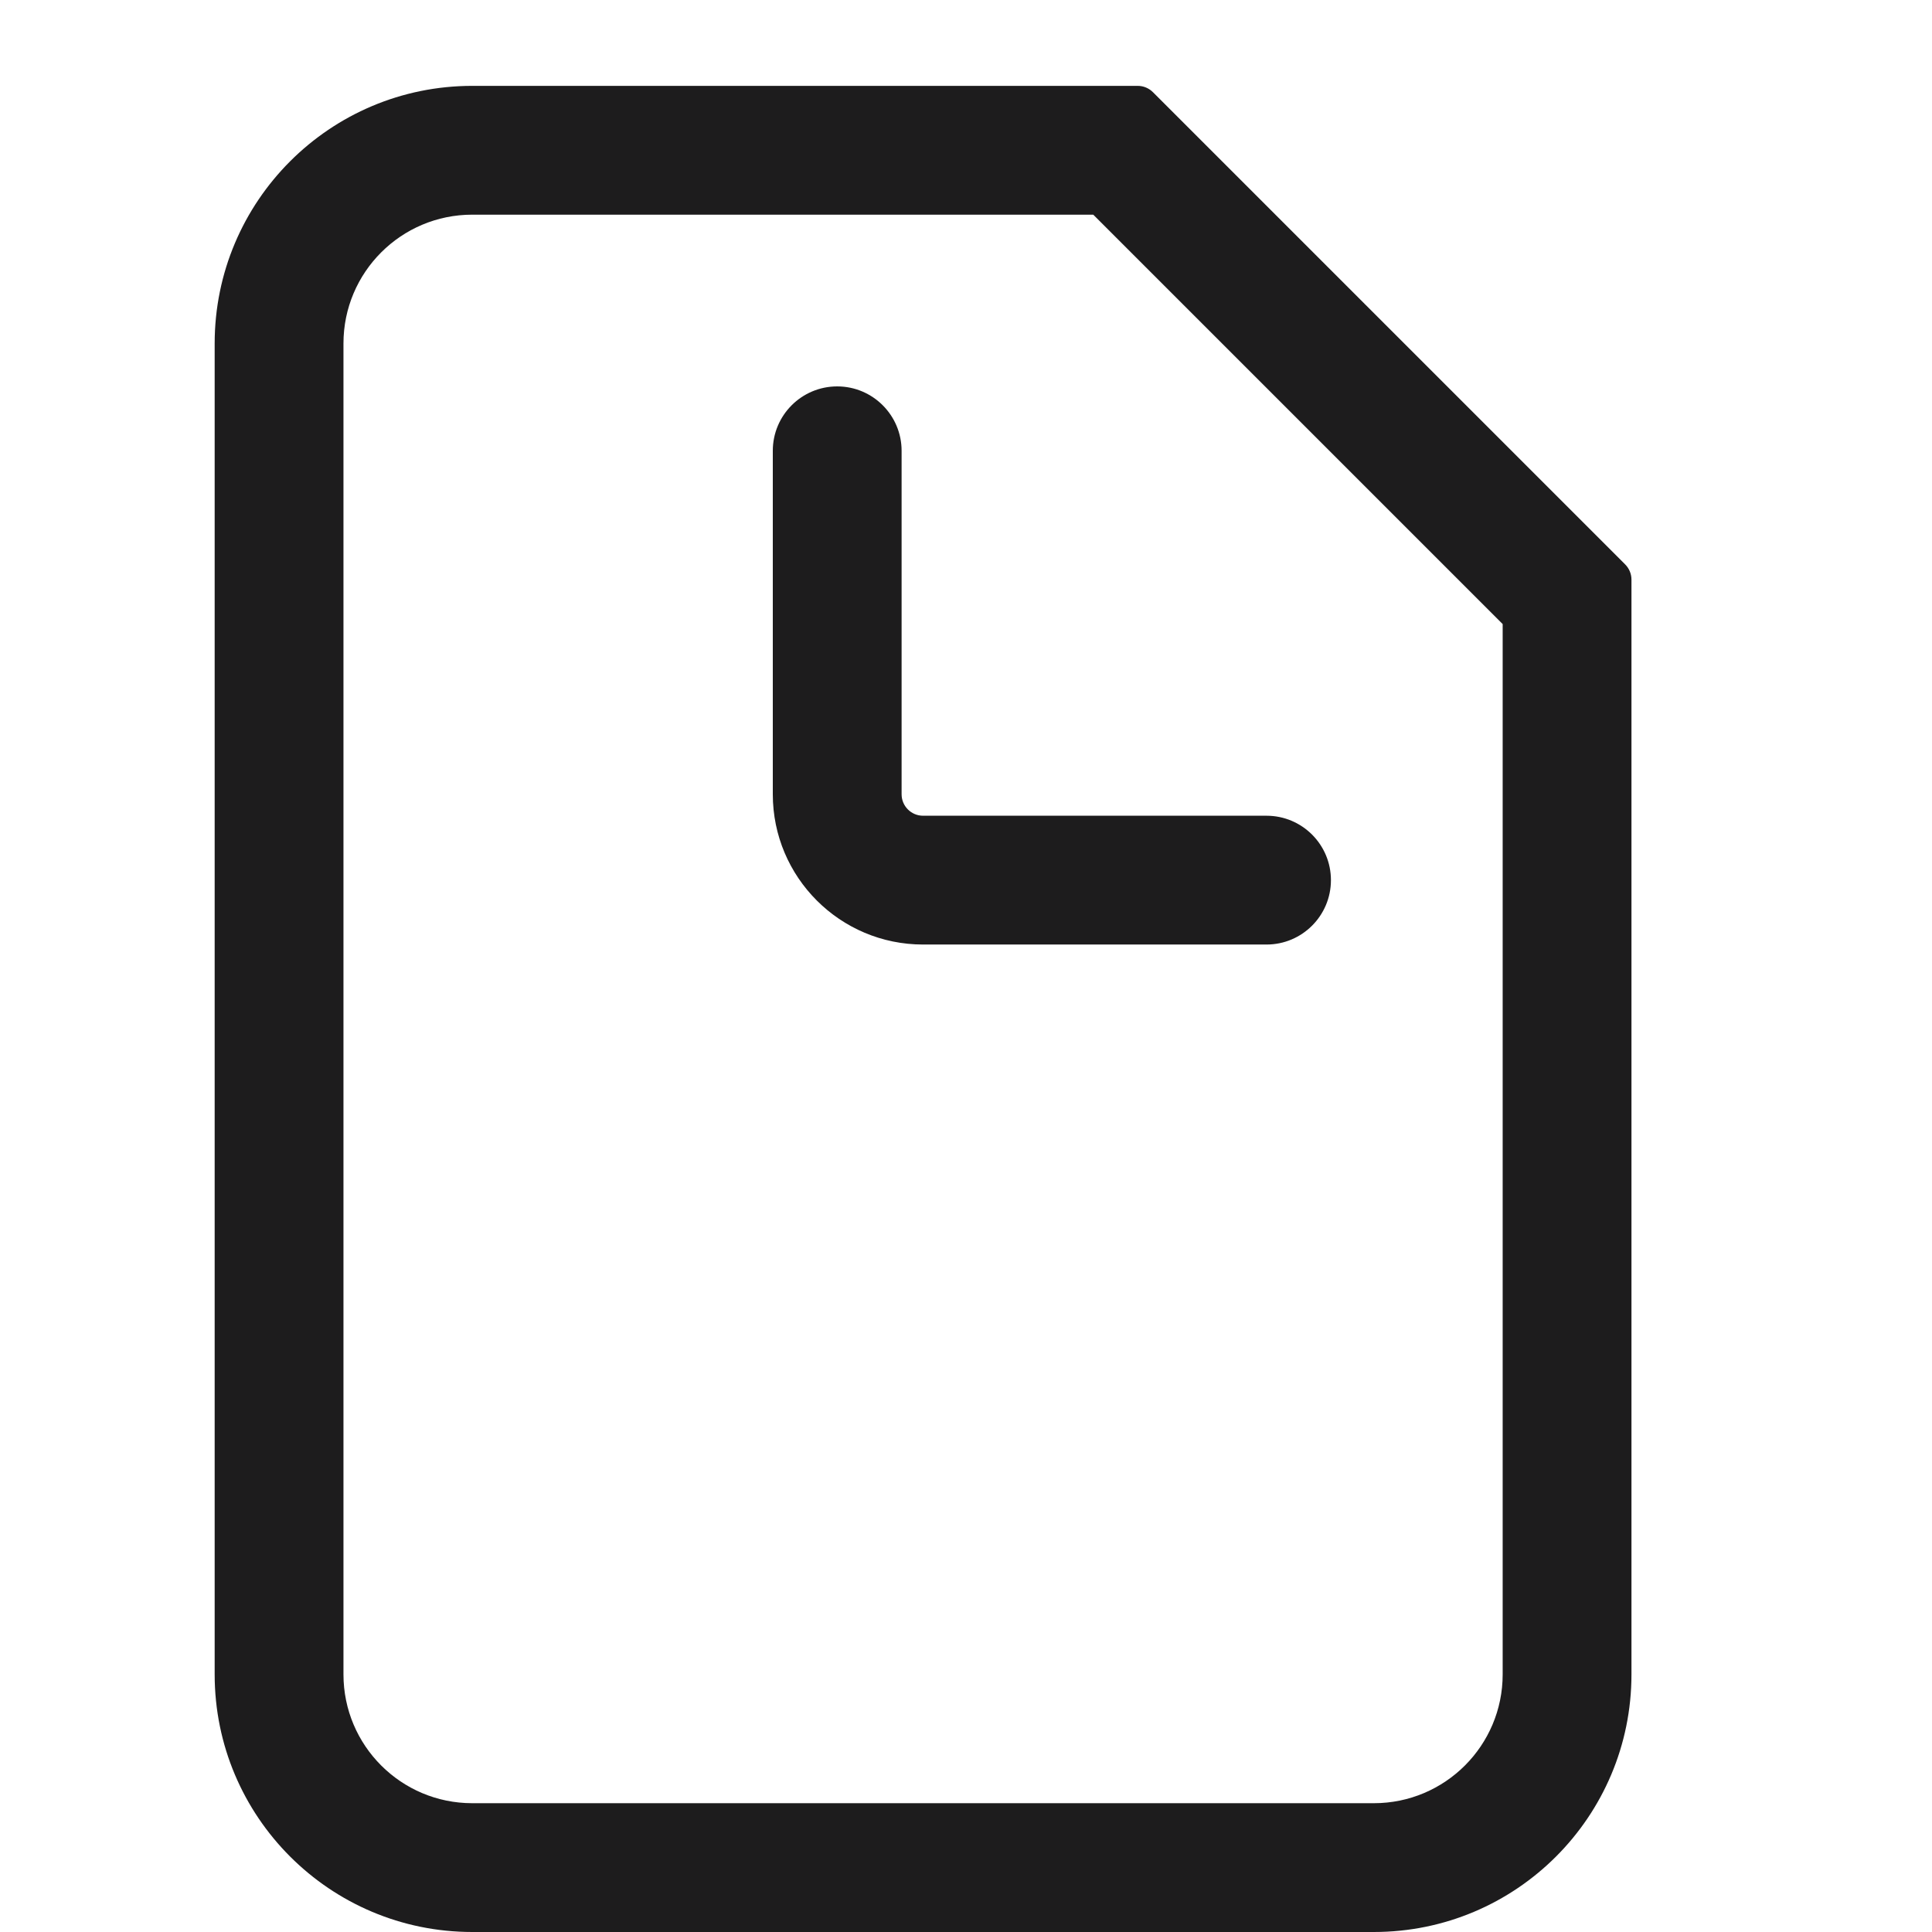
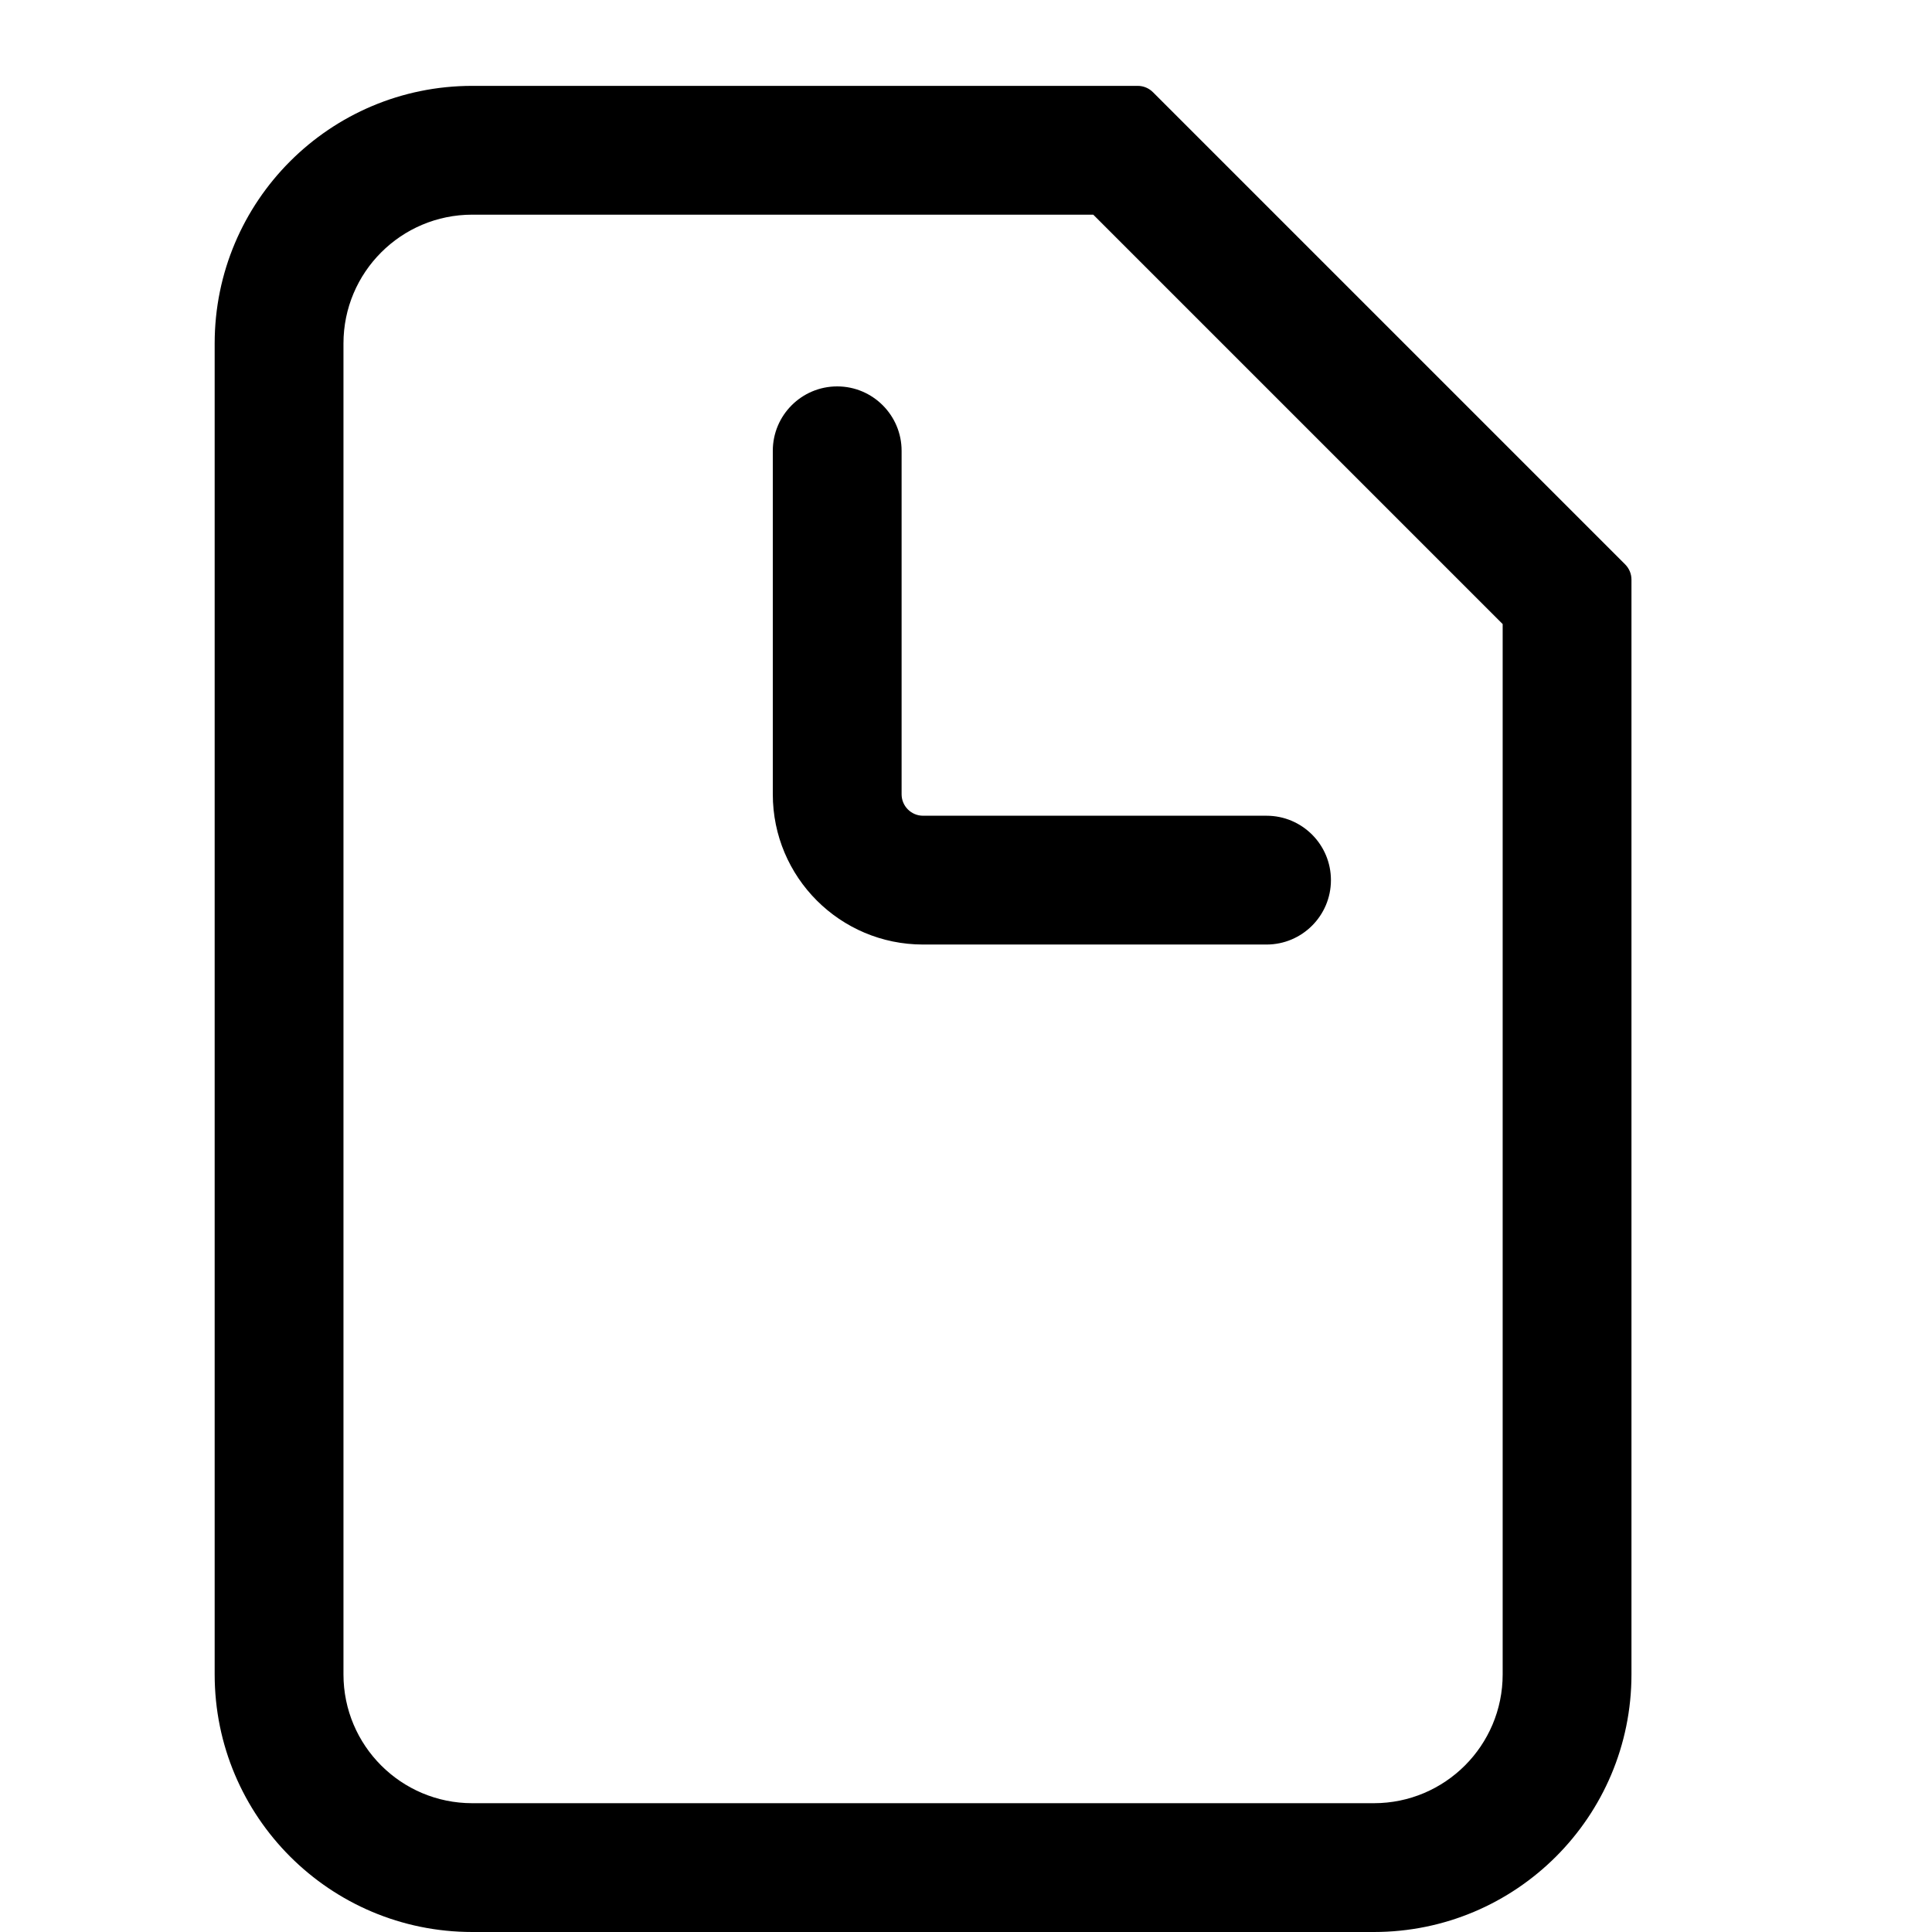
<svg xmlns="http://www.w3.org/2000/svg" width="45" height="45" viewBox="0 0 45 45" fill="none">
-   <path fill-rule="evenodd" clip-rule="evenodd" d="M25.464 5L11 5C9.343 5 8 6.343 8 8V39C8 40.657 9.343 42 11 42H32C33.657 42 35 40.657 35 39V14.536L25.464 5ZM37.853 13.146L26.854 2.147C26.76 2.053 26.633 2 26.5 2L11 2C7.686 2 5 4.686 5 8V39C5 42.314 7.686 45 11 45H32C35.314 45 38 42.314 38 39V13.5C38 13.367 37.947 13.24 37.853 13.146Z" fill="#1D1C1D" />
-   <path fill-rule="evenodd" clip-rule="evenodd" d="M19.5 9C20.328 9 21 9.672 21 10.5V18.5C21 18.776 21.224 19 21.5 19H29.5C30.328 19 31 19.672 31 20.5C31 21.328 30.328 22 29.5 22H21.5C19.567 22 18 20.433 18 18.5V10.5C18 9.672 18.672 9 19.5 9Z" fill="#1D1C1D" />
+   <path fill-rule="evenodd" clip-rule="evenodd" d="M25.464 5L11 5C9.343 5 8 6.343 8 8V39C8 40.657 9.343 42 11 42H32C33.657 42 35 40.657 35 39V14.536L25.464 5ZM37.853 13.146L26.854 2.147C26.76 2.053 26.633 2 26.5 2L11 2C7.686 2 5 4.686 5 8V39C5 42.314 7.686 45 11 45H32C35.314 45 38 42.314 38 39V13.5C38 13.367 37.947 13.24 37.853 13.146Z" fill="#000" />
+   <path fill-rule="evenodd" clip-rule="evenodd" d="M19.5 9C20.328 9 21 9.672 21 10.5V18.5C21 18.776 21.224 19 21.5 19H29.5C30.328 19 31 19.672 31 20.5C31 21.328 30.328 22 29.5 22H21.5C19.567 22 18 20.433 18 18.5V10.5C18 9.672 18.672 9 19.5 9Z" fill="#000" />
</svg>
